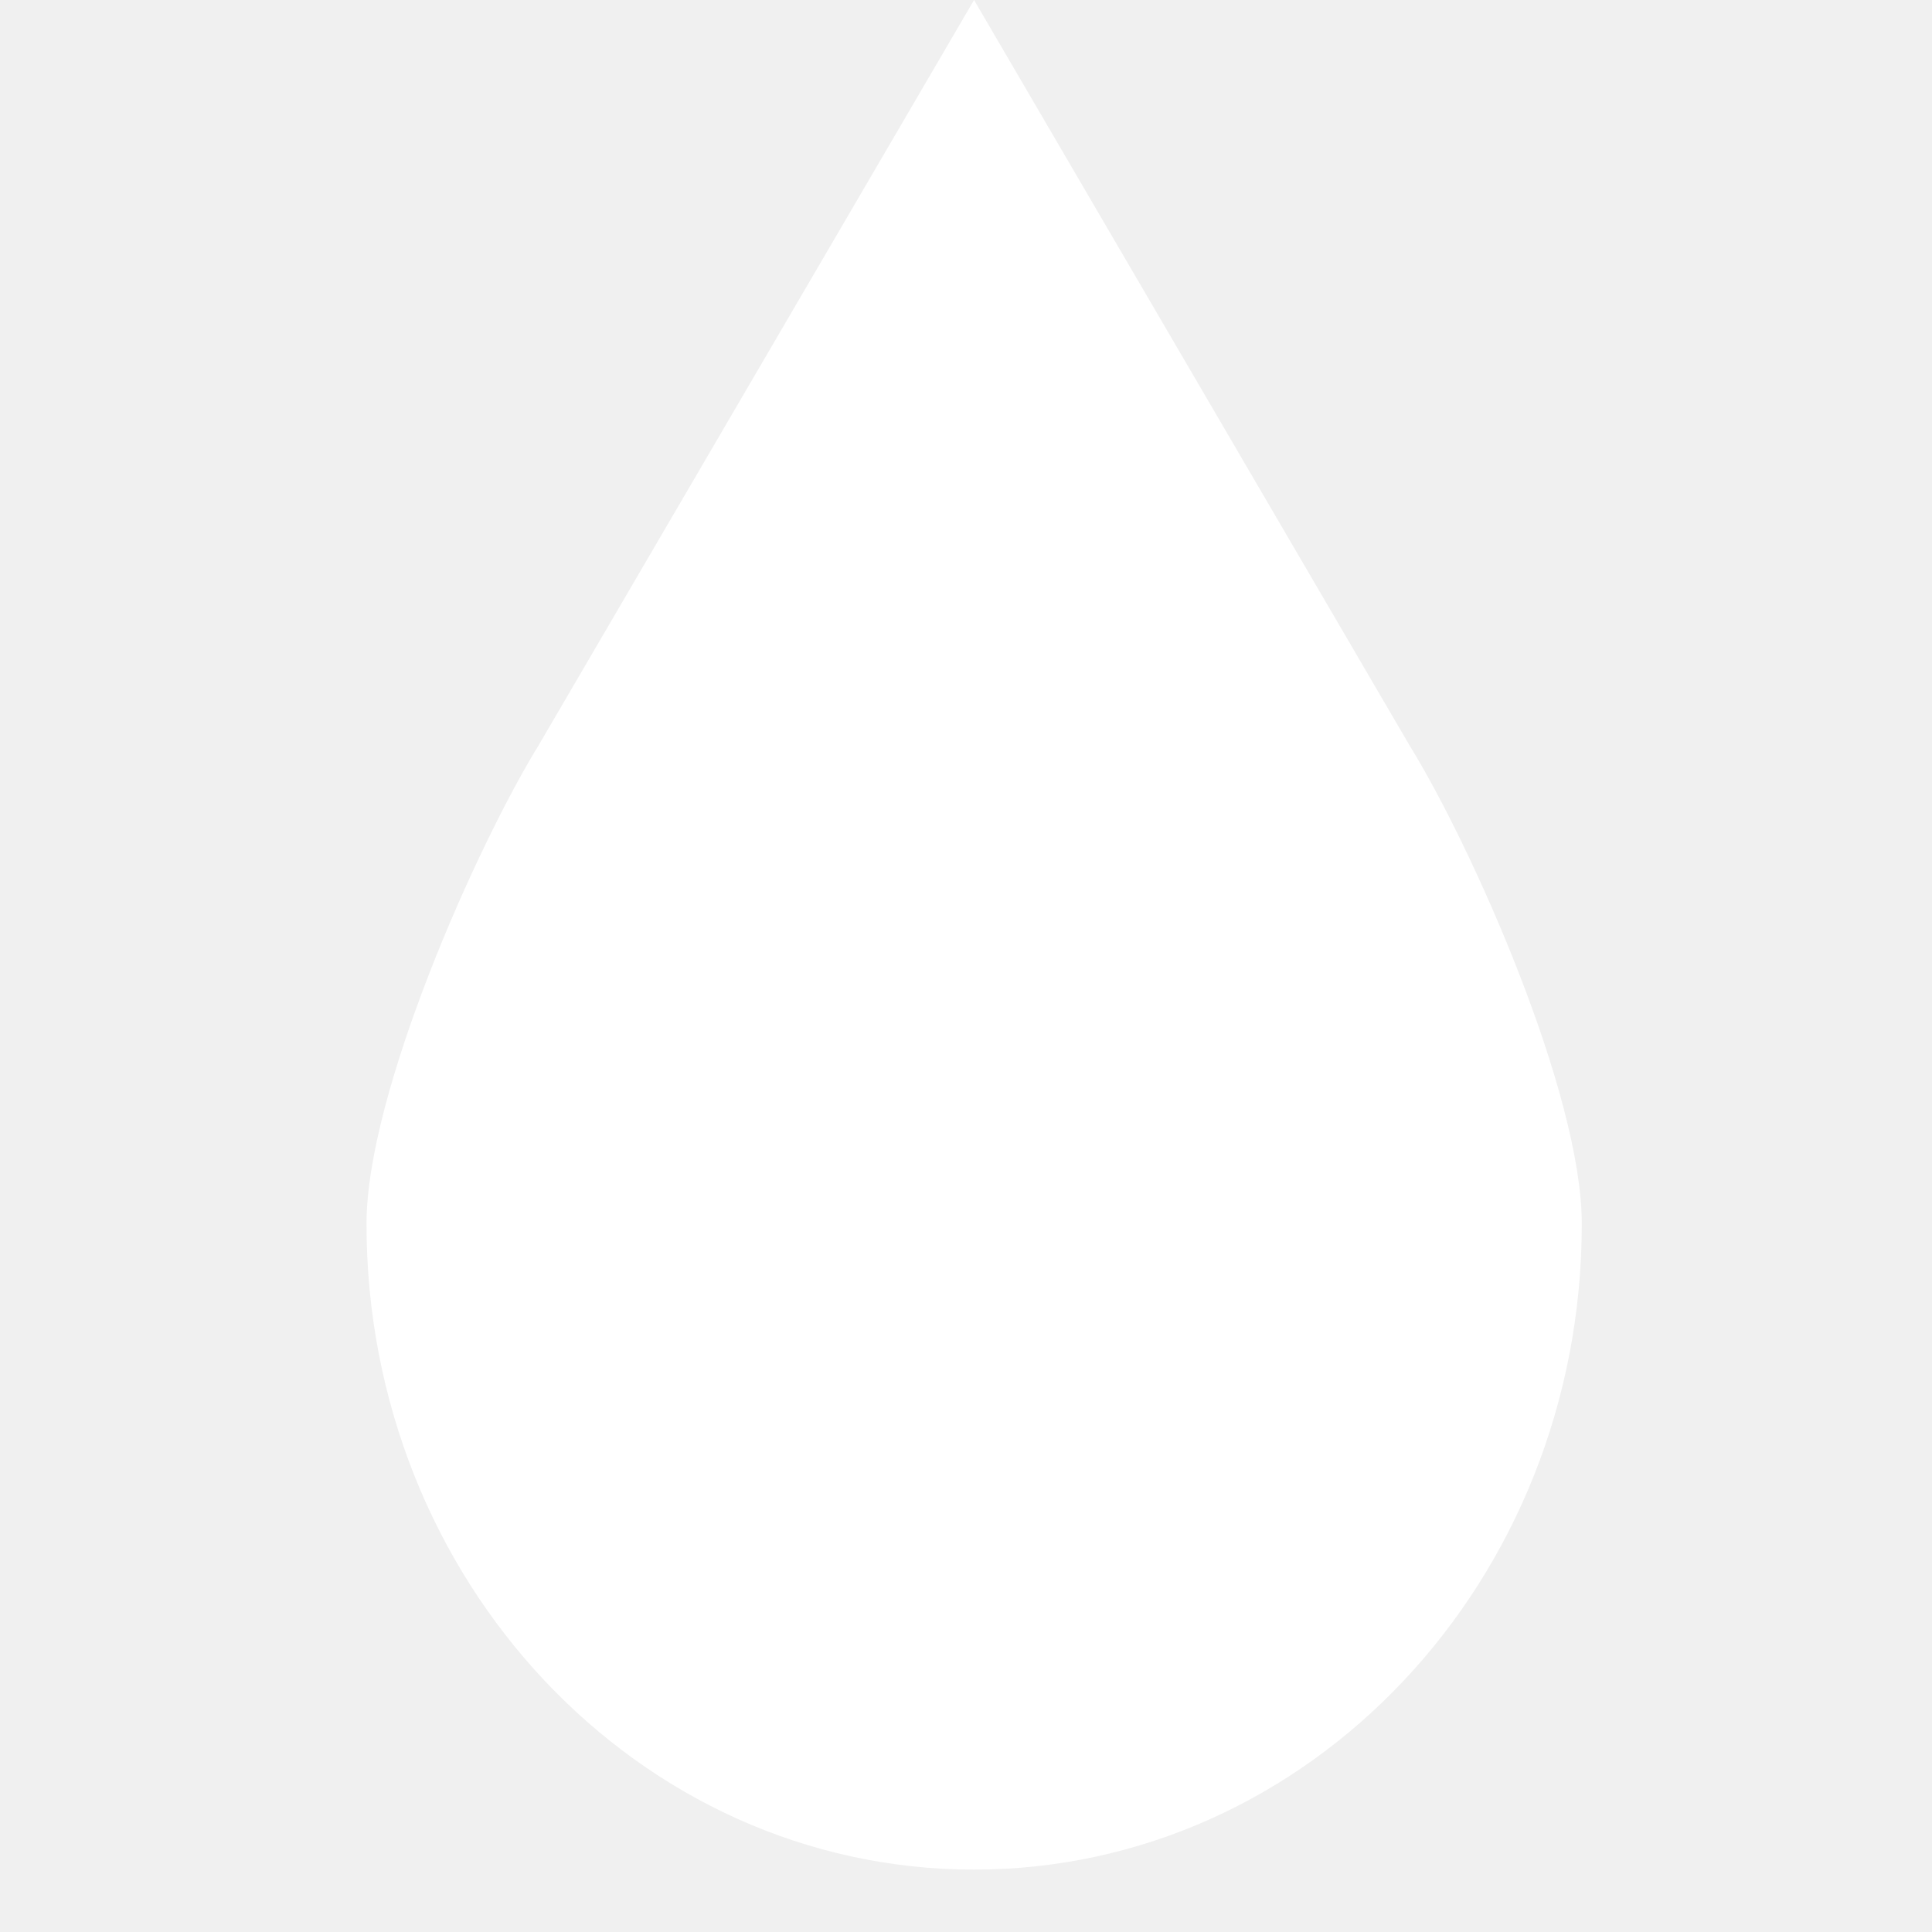
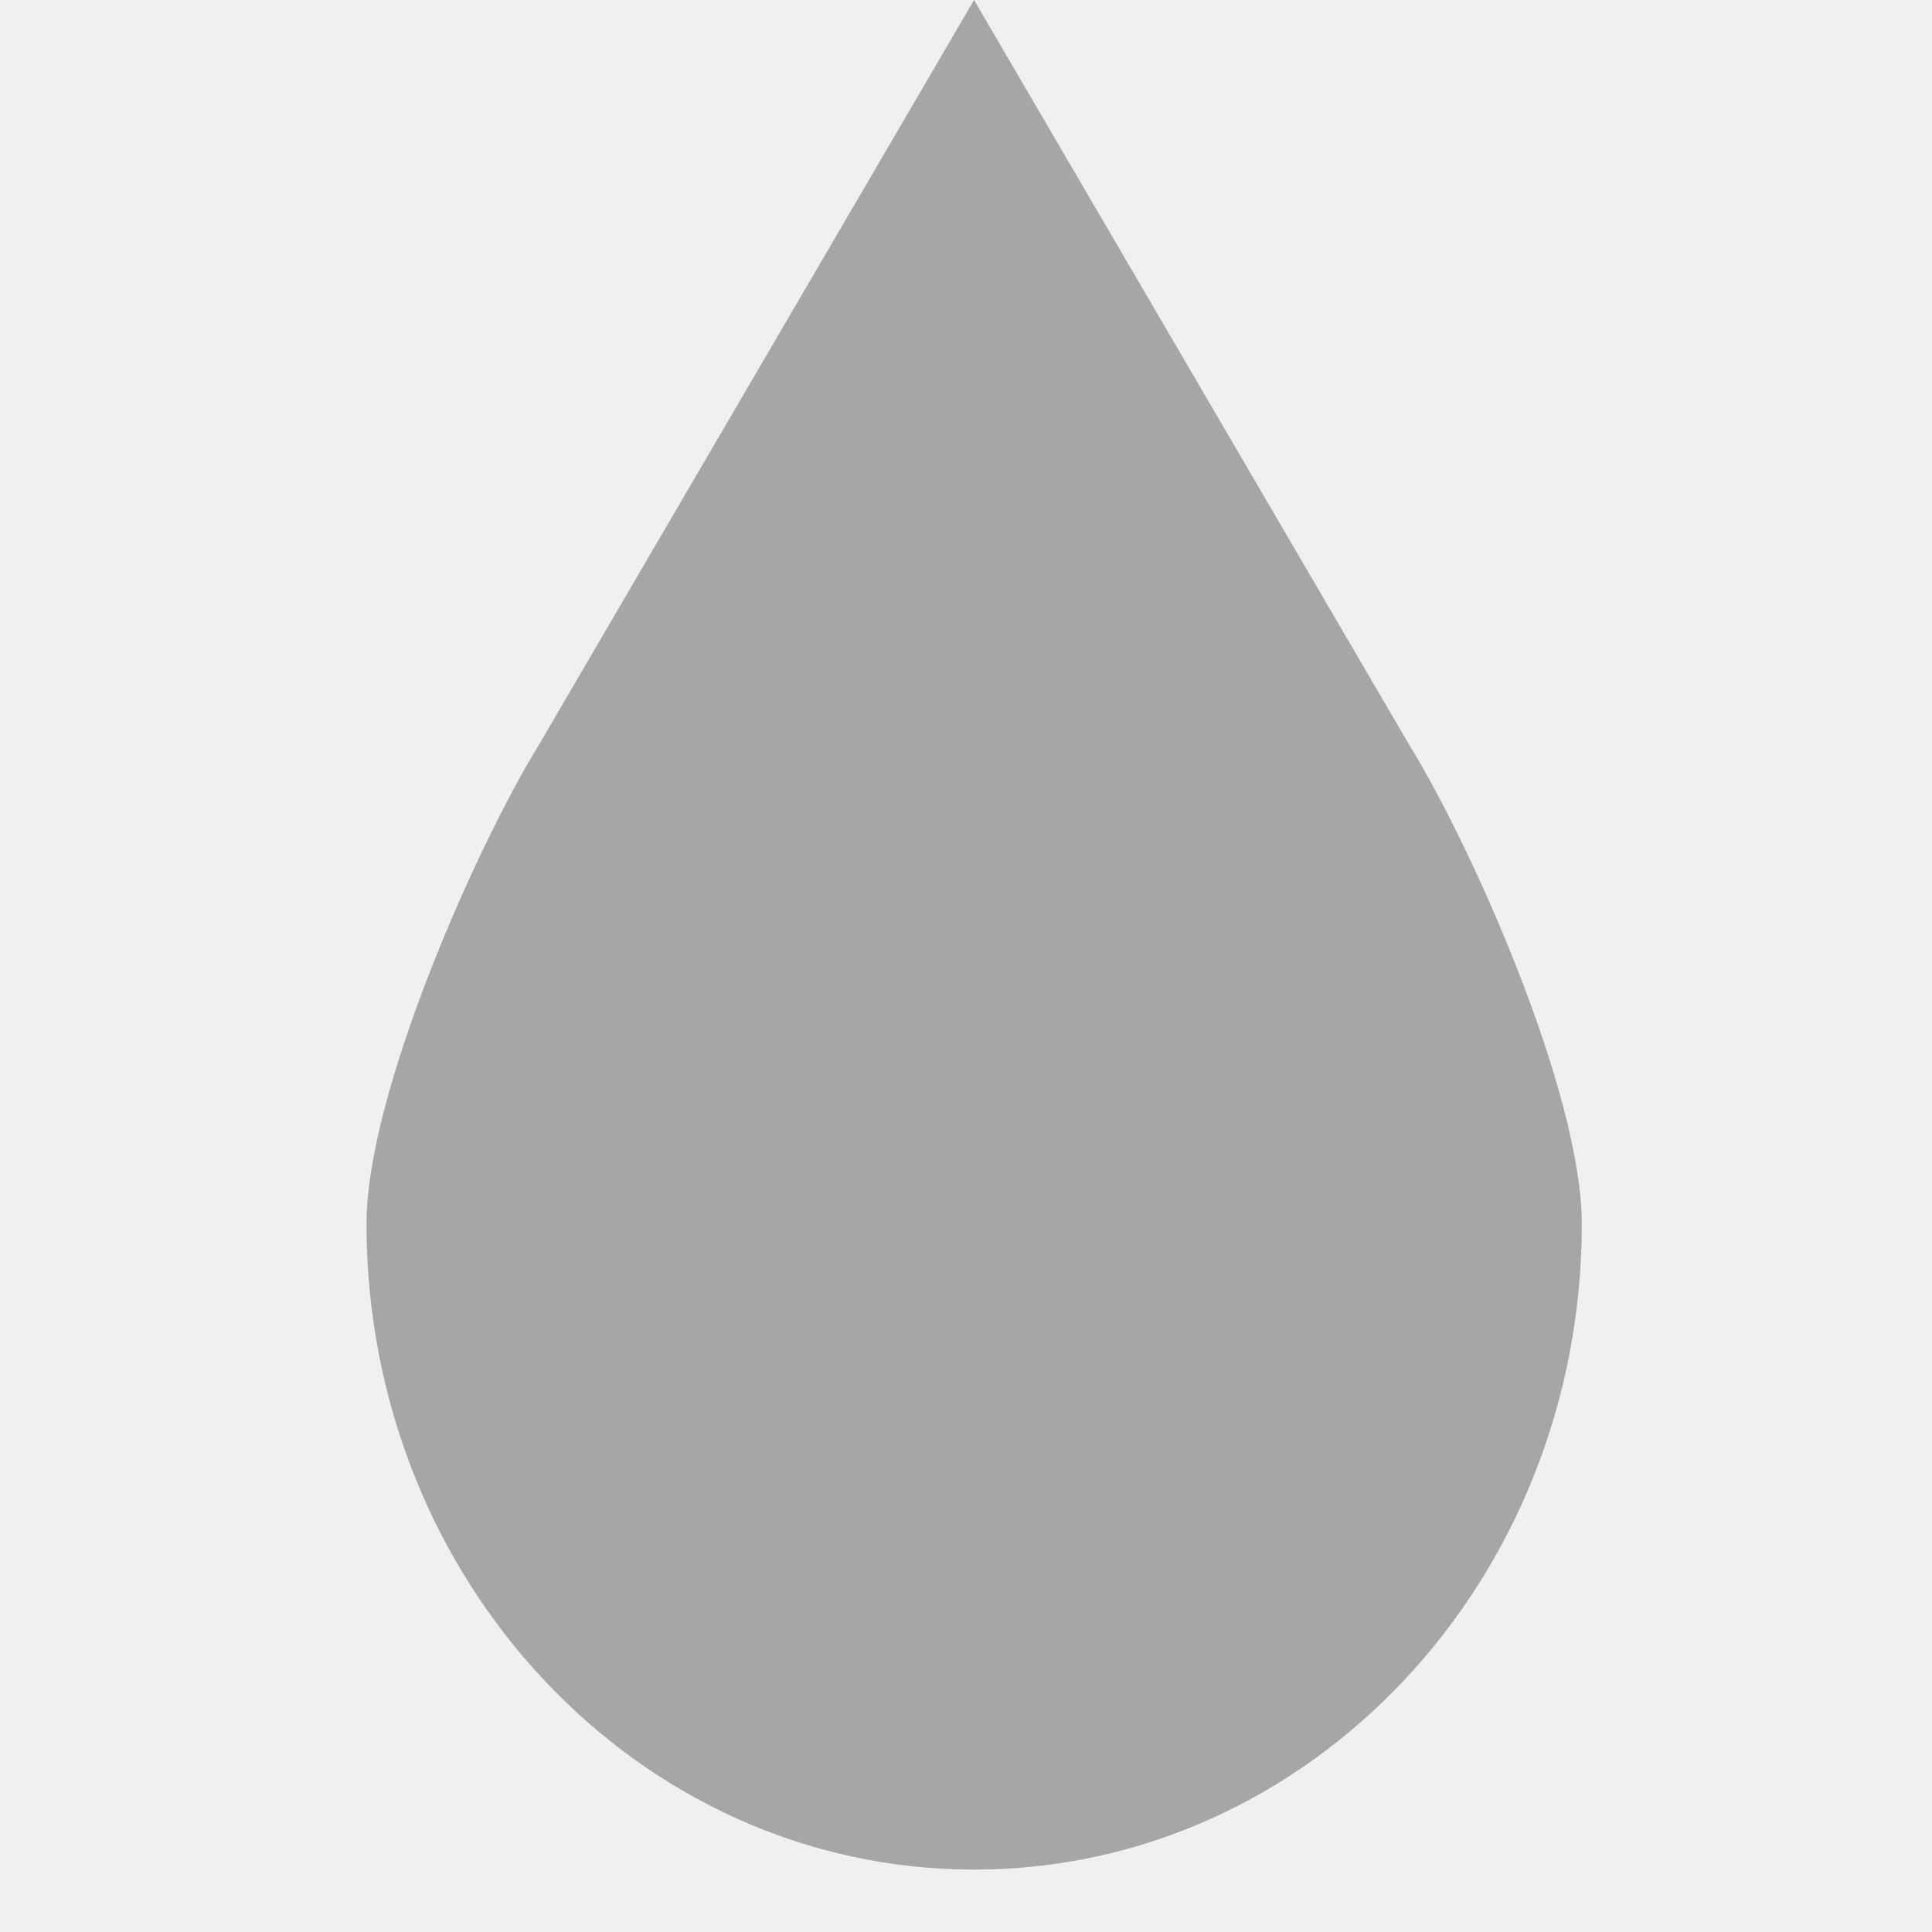
<svg xmlns="http://www.w3.org/2000/svg" width="30" viewBox="0 0 30 30" height="30" version="1.0">
  <defs>
    <clipPath id="a">
      <path d="M 5.691 0 L 24.562 0 L 24.562 29.031 L 5.691 29.031 Z M 5.691 0" />
    </clipPath>
  </defs>
  <g clip-path="url(#a)">
-     <path fill="#FFF" d="M 21.887 11.574 L 15.125 0 L 8.363 11.574 C 7.395 13.148 5.691 16.98 5.691 19.004 C 5.691 24.543 9.914 29.031 15.125 29.031 C 20.34 29.031 24.562 24.543 24.562 19.004 C 24.562 16.98 22.859 13.148 21.887 11.574 Z M 21.887 11.574" />
+     <path fill="#A6A6A6" d="M 21.887 11.574 L 15.125 0 L 8.363 11.574 C 7.395 13.148 5.691 16.98 5.691 19.004 C 5.691 24.543 9.914 29.031 15.125 29.031 C 20.34 29.031 24.562 24.543 24.562 19.004 C 24.562 16.98 22.859 13.148 21.887 11.574 Z M 21.887 11.574" />
  </g>
</svg>
